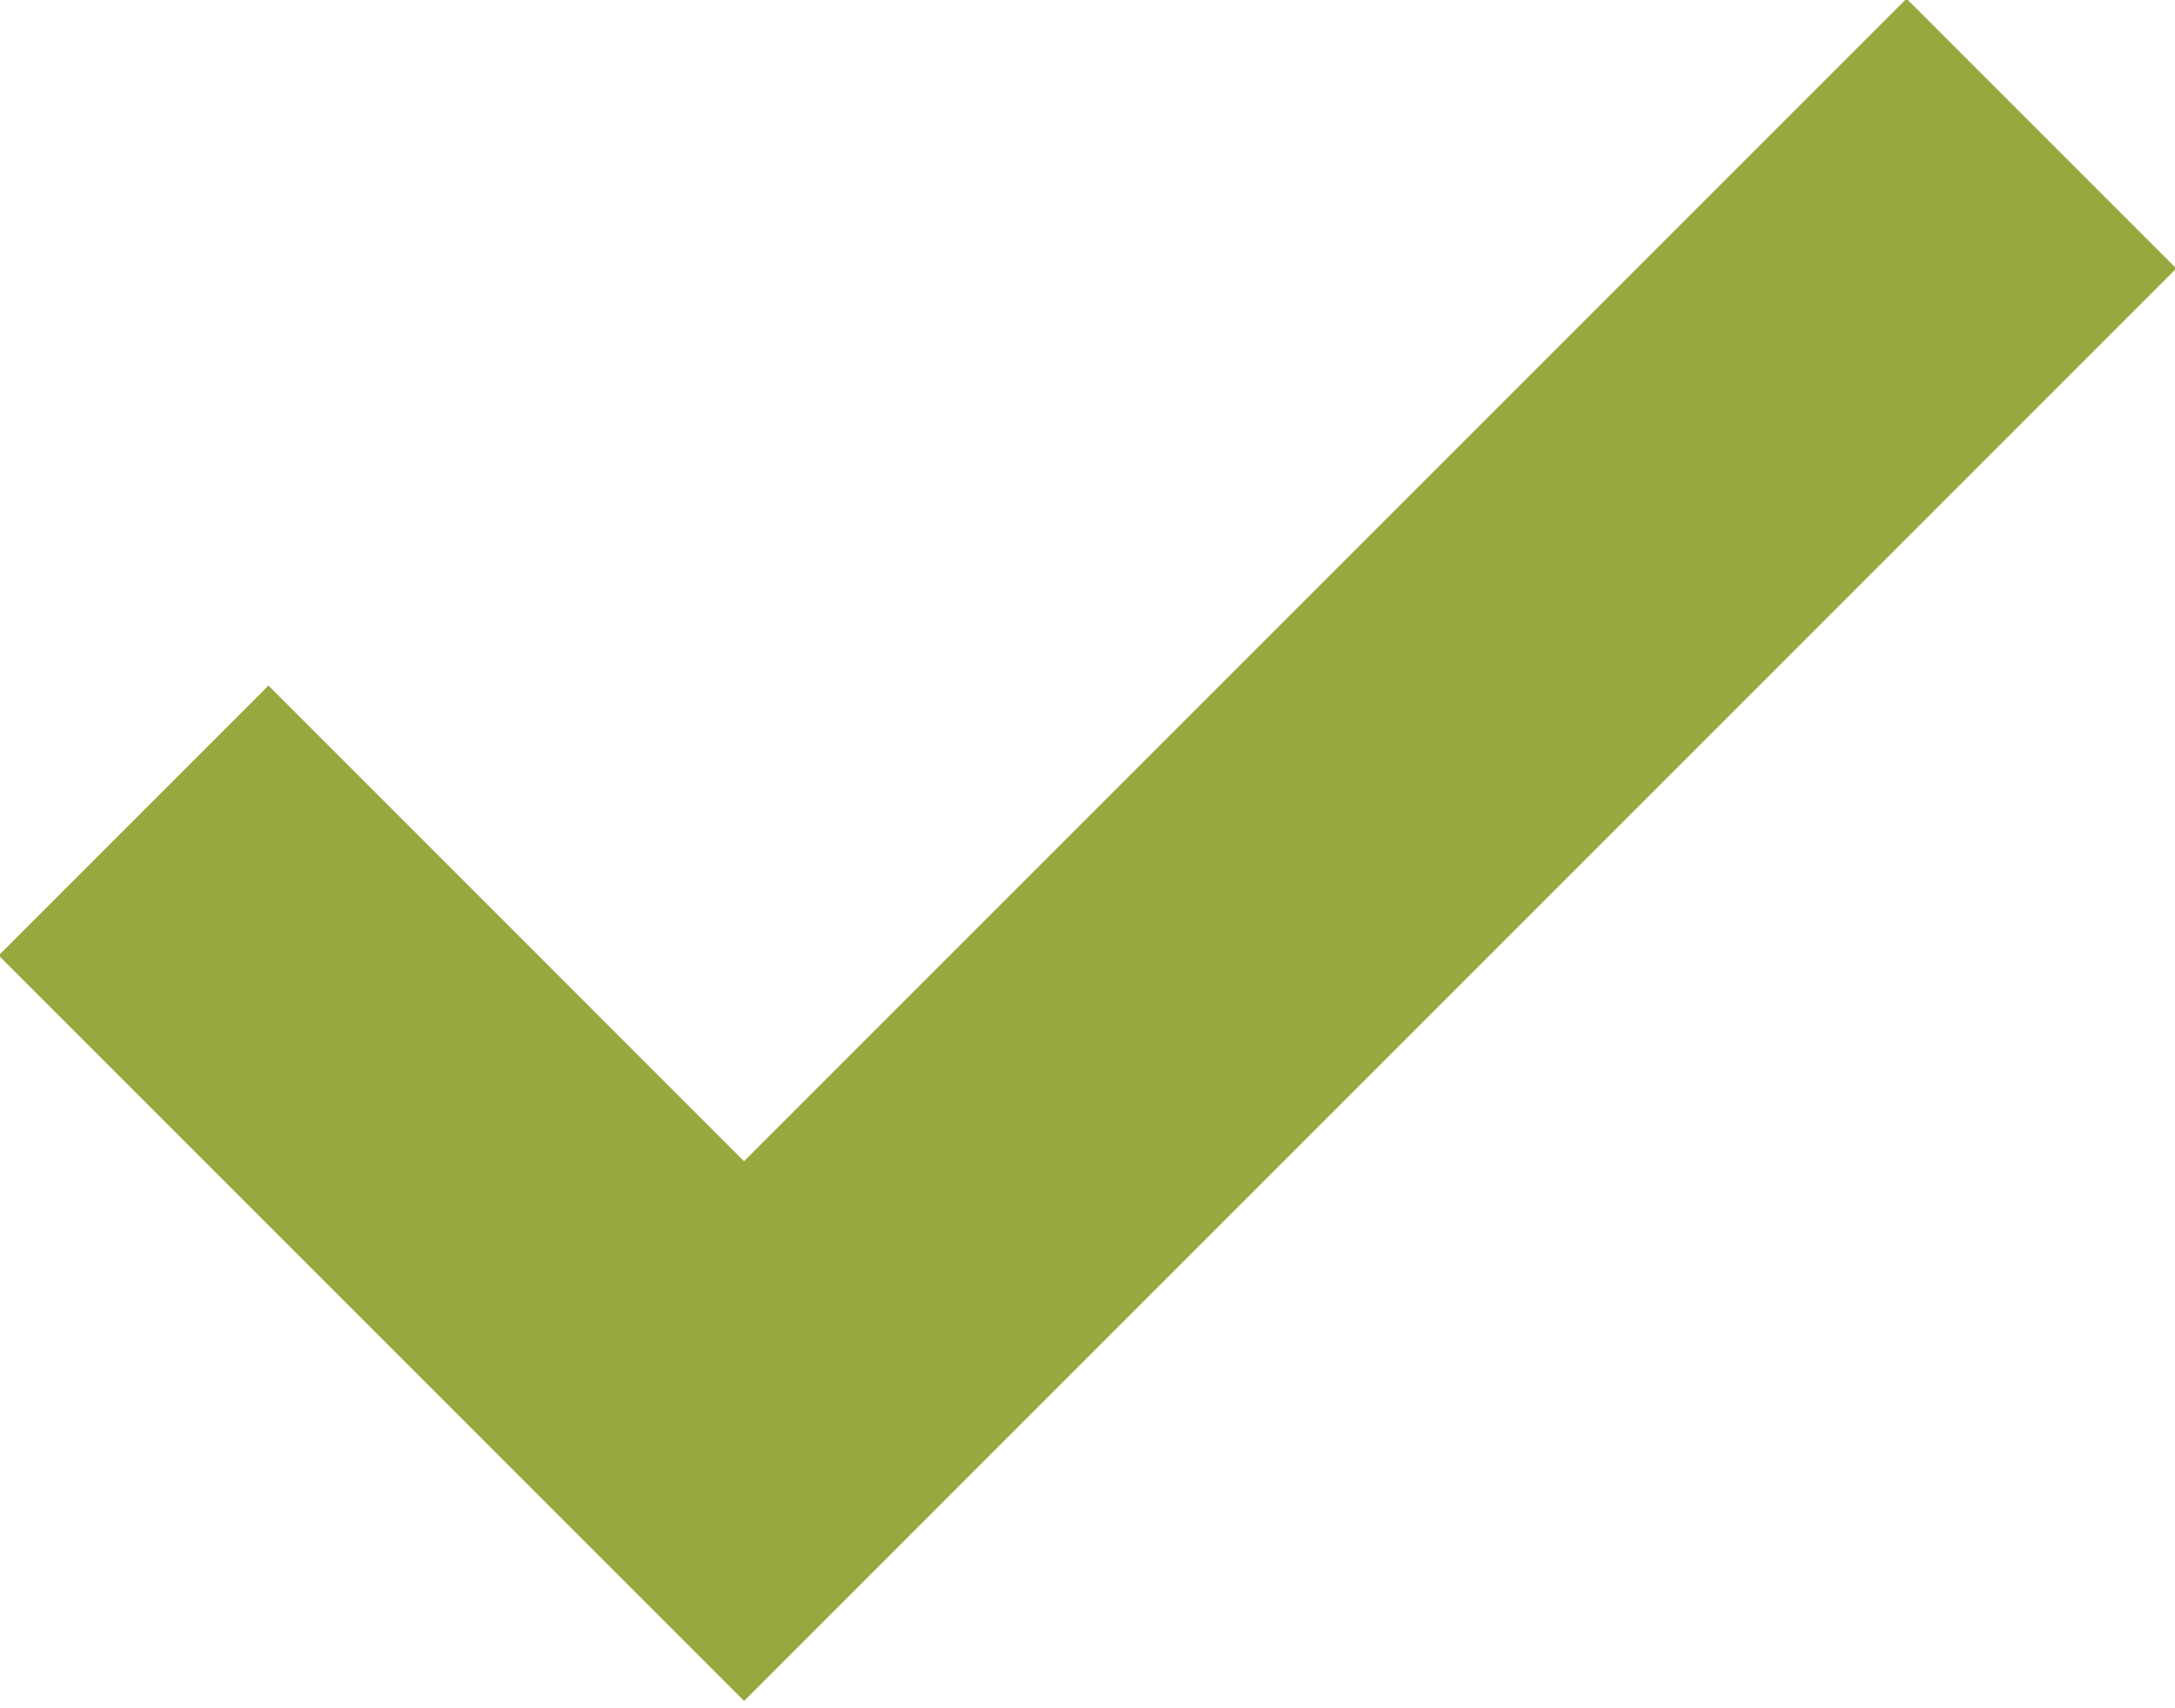
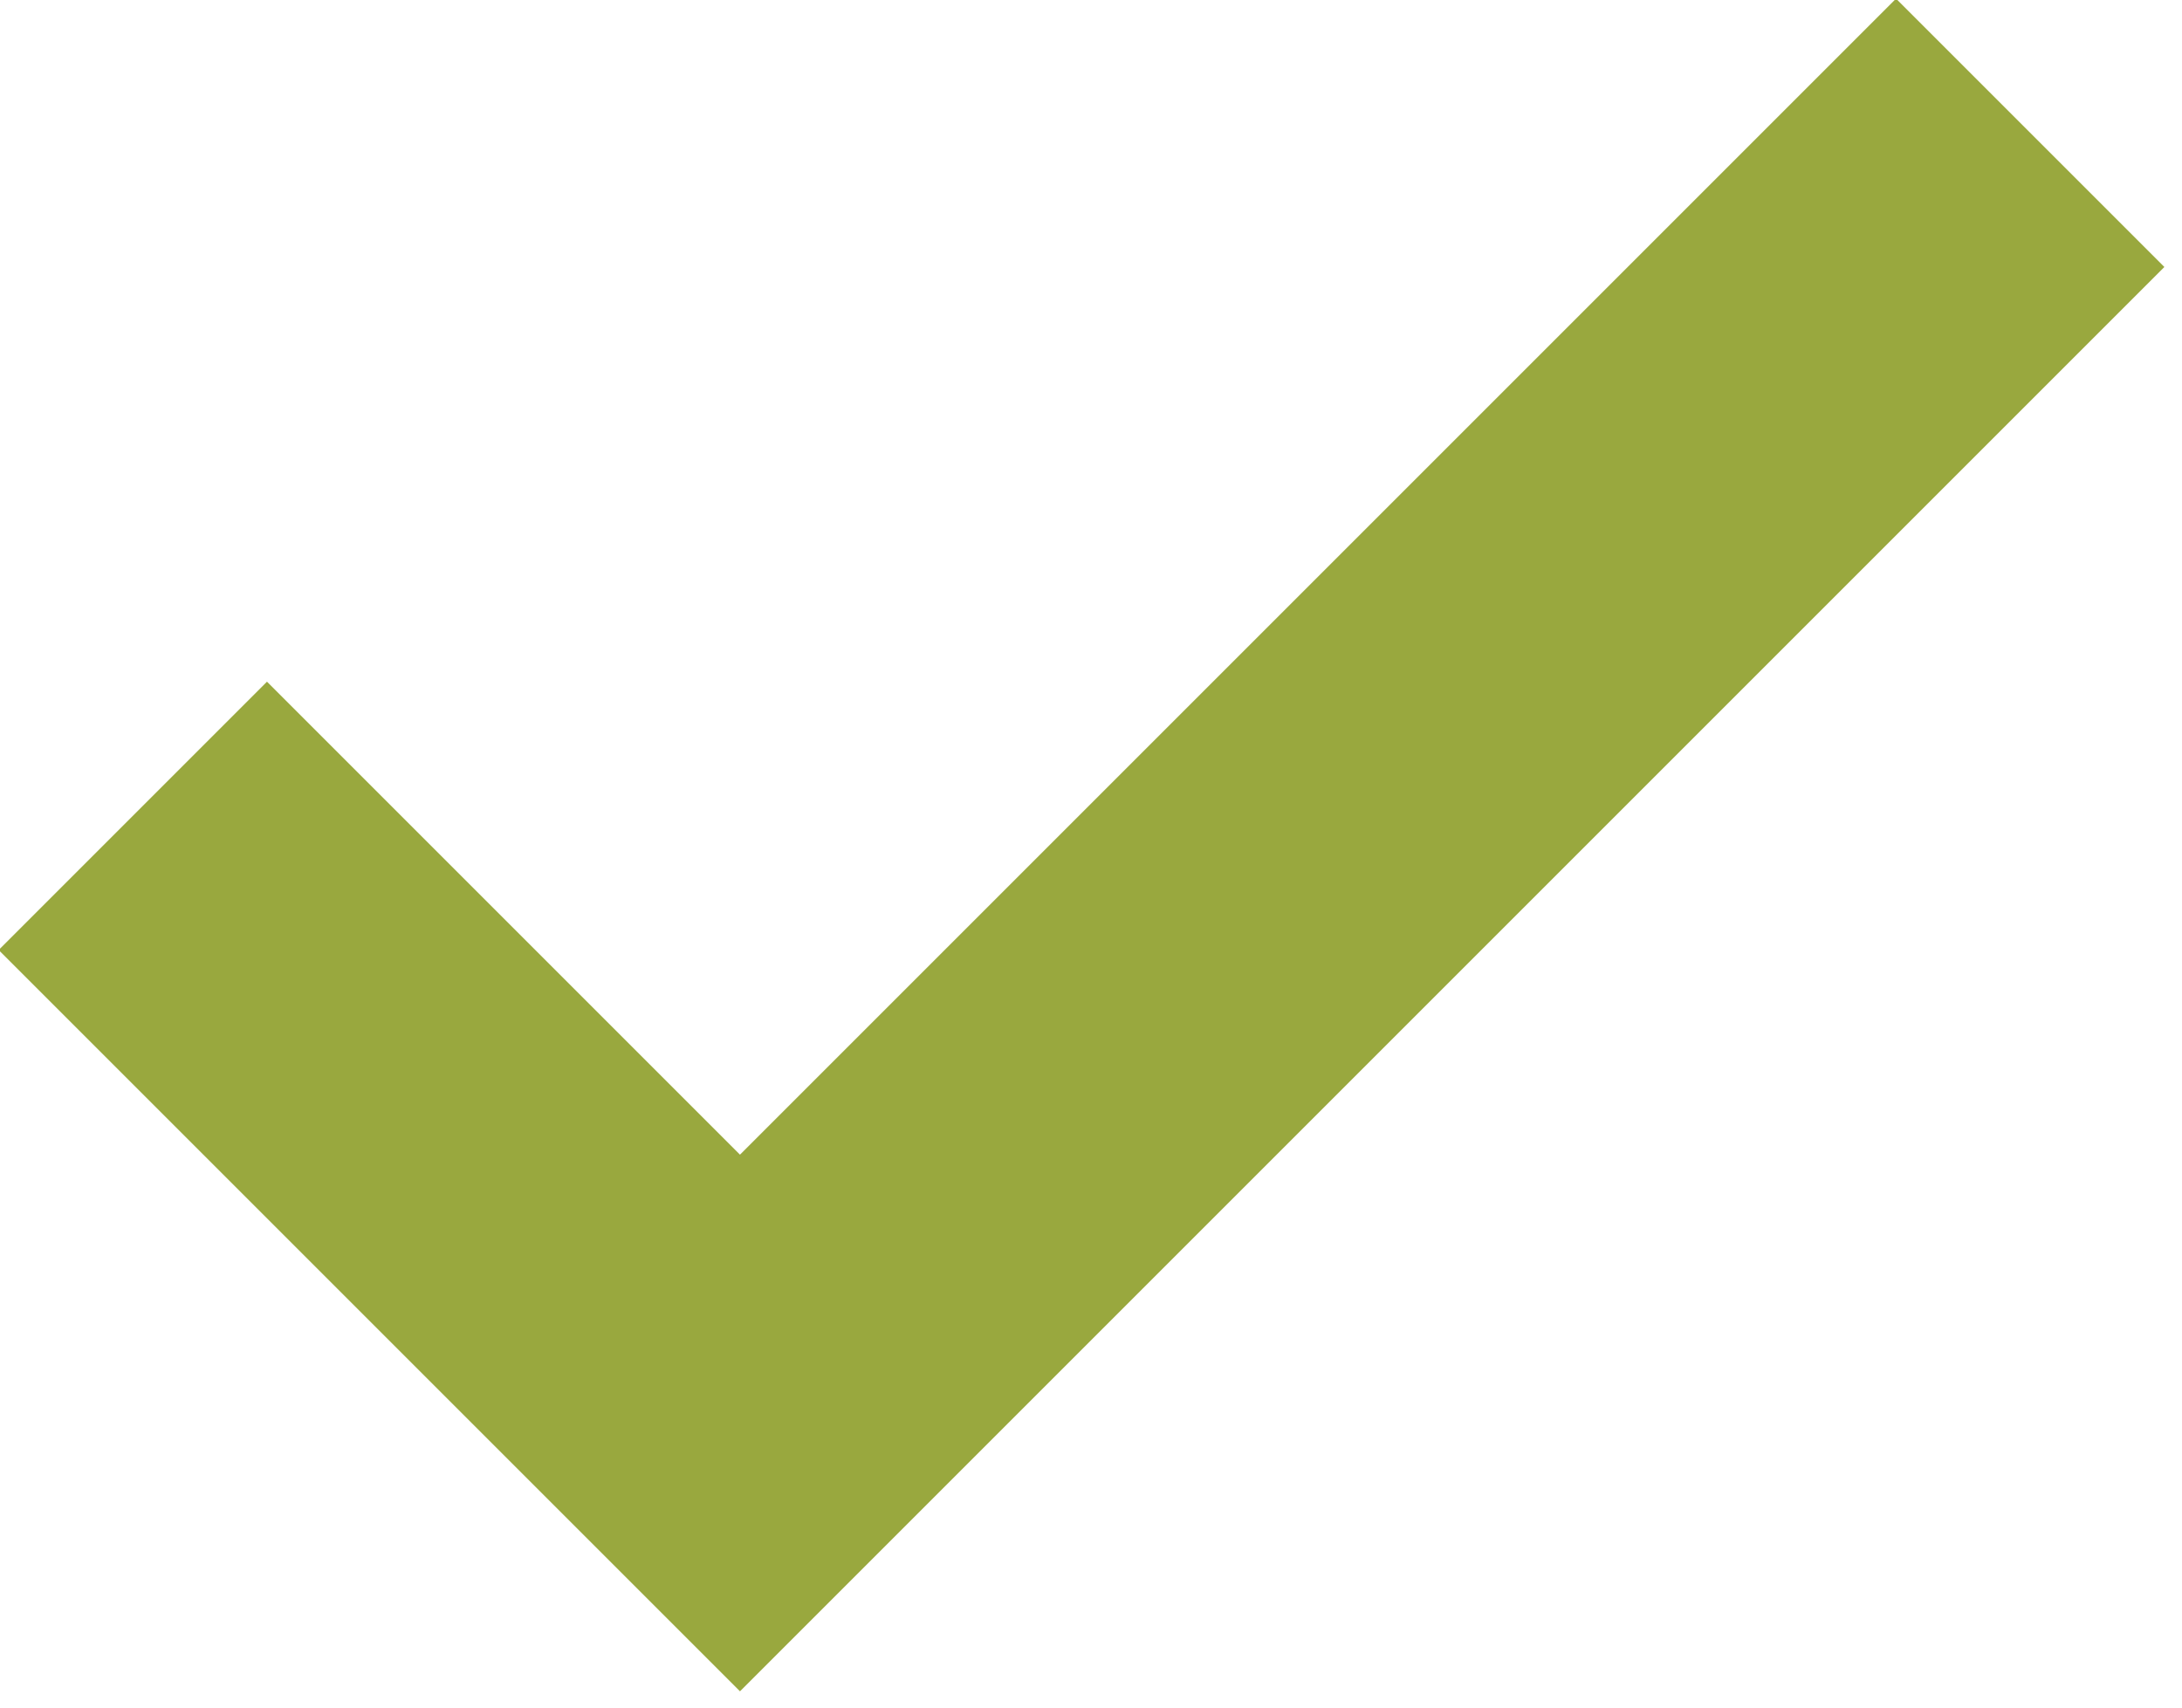
- <svg xmlns="http://www.w3.org/2000/svg" width="22.8" height="17.9" viewBox="0 0 22.8 17.9">
+ <svg xmlns="http://www.w3.org/2000/svg" width="23" height="18" viewBox="0 0 23 18">
  <path id="Check" fill="none" stroke="#99A83E" stroke-width="4" stroke-miterlimit="10" d="M1.4 8.6L7.8 15 21.4 1.4" />
</svg>
